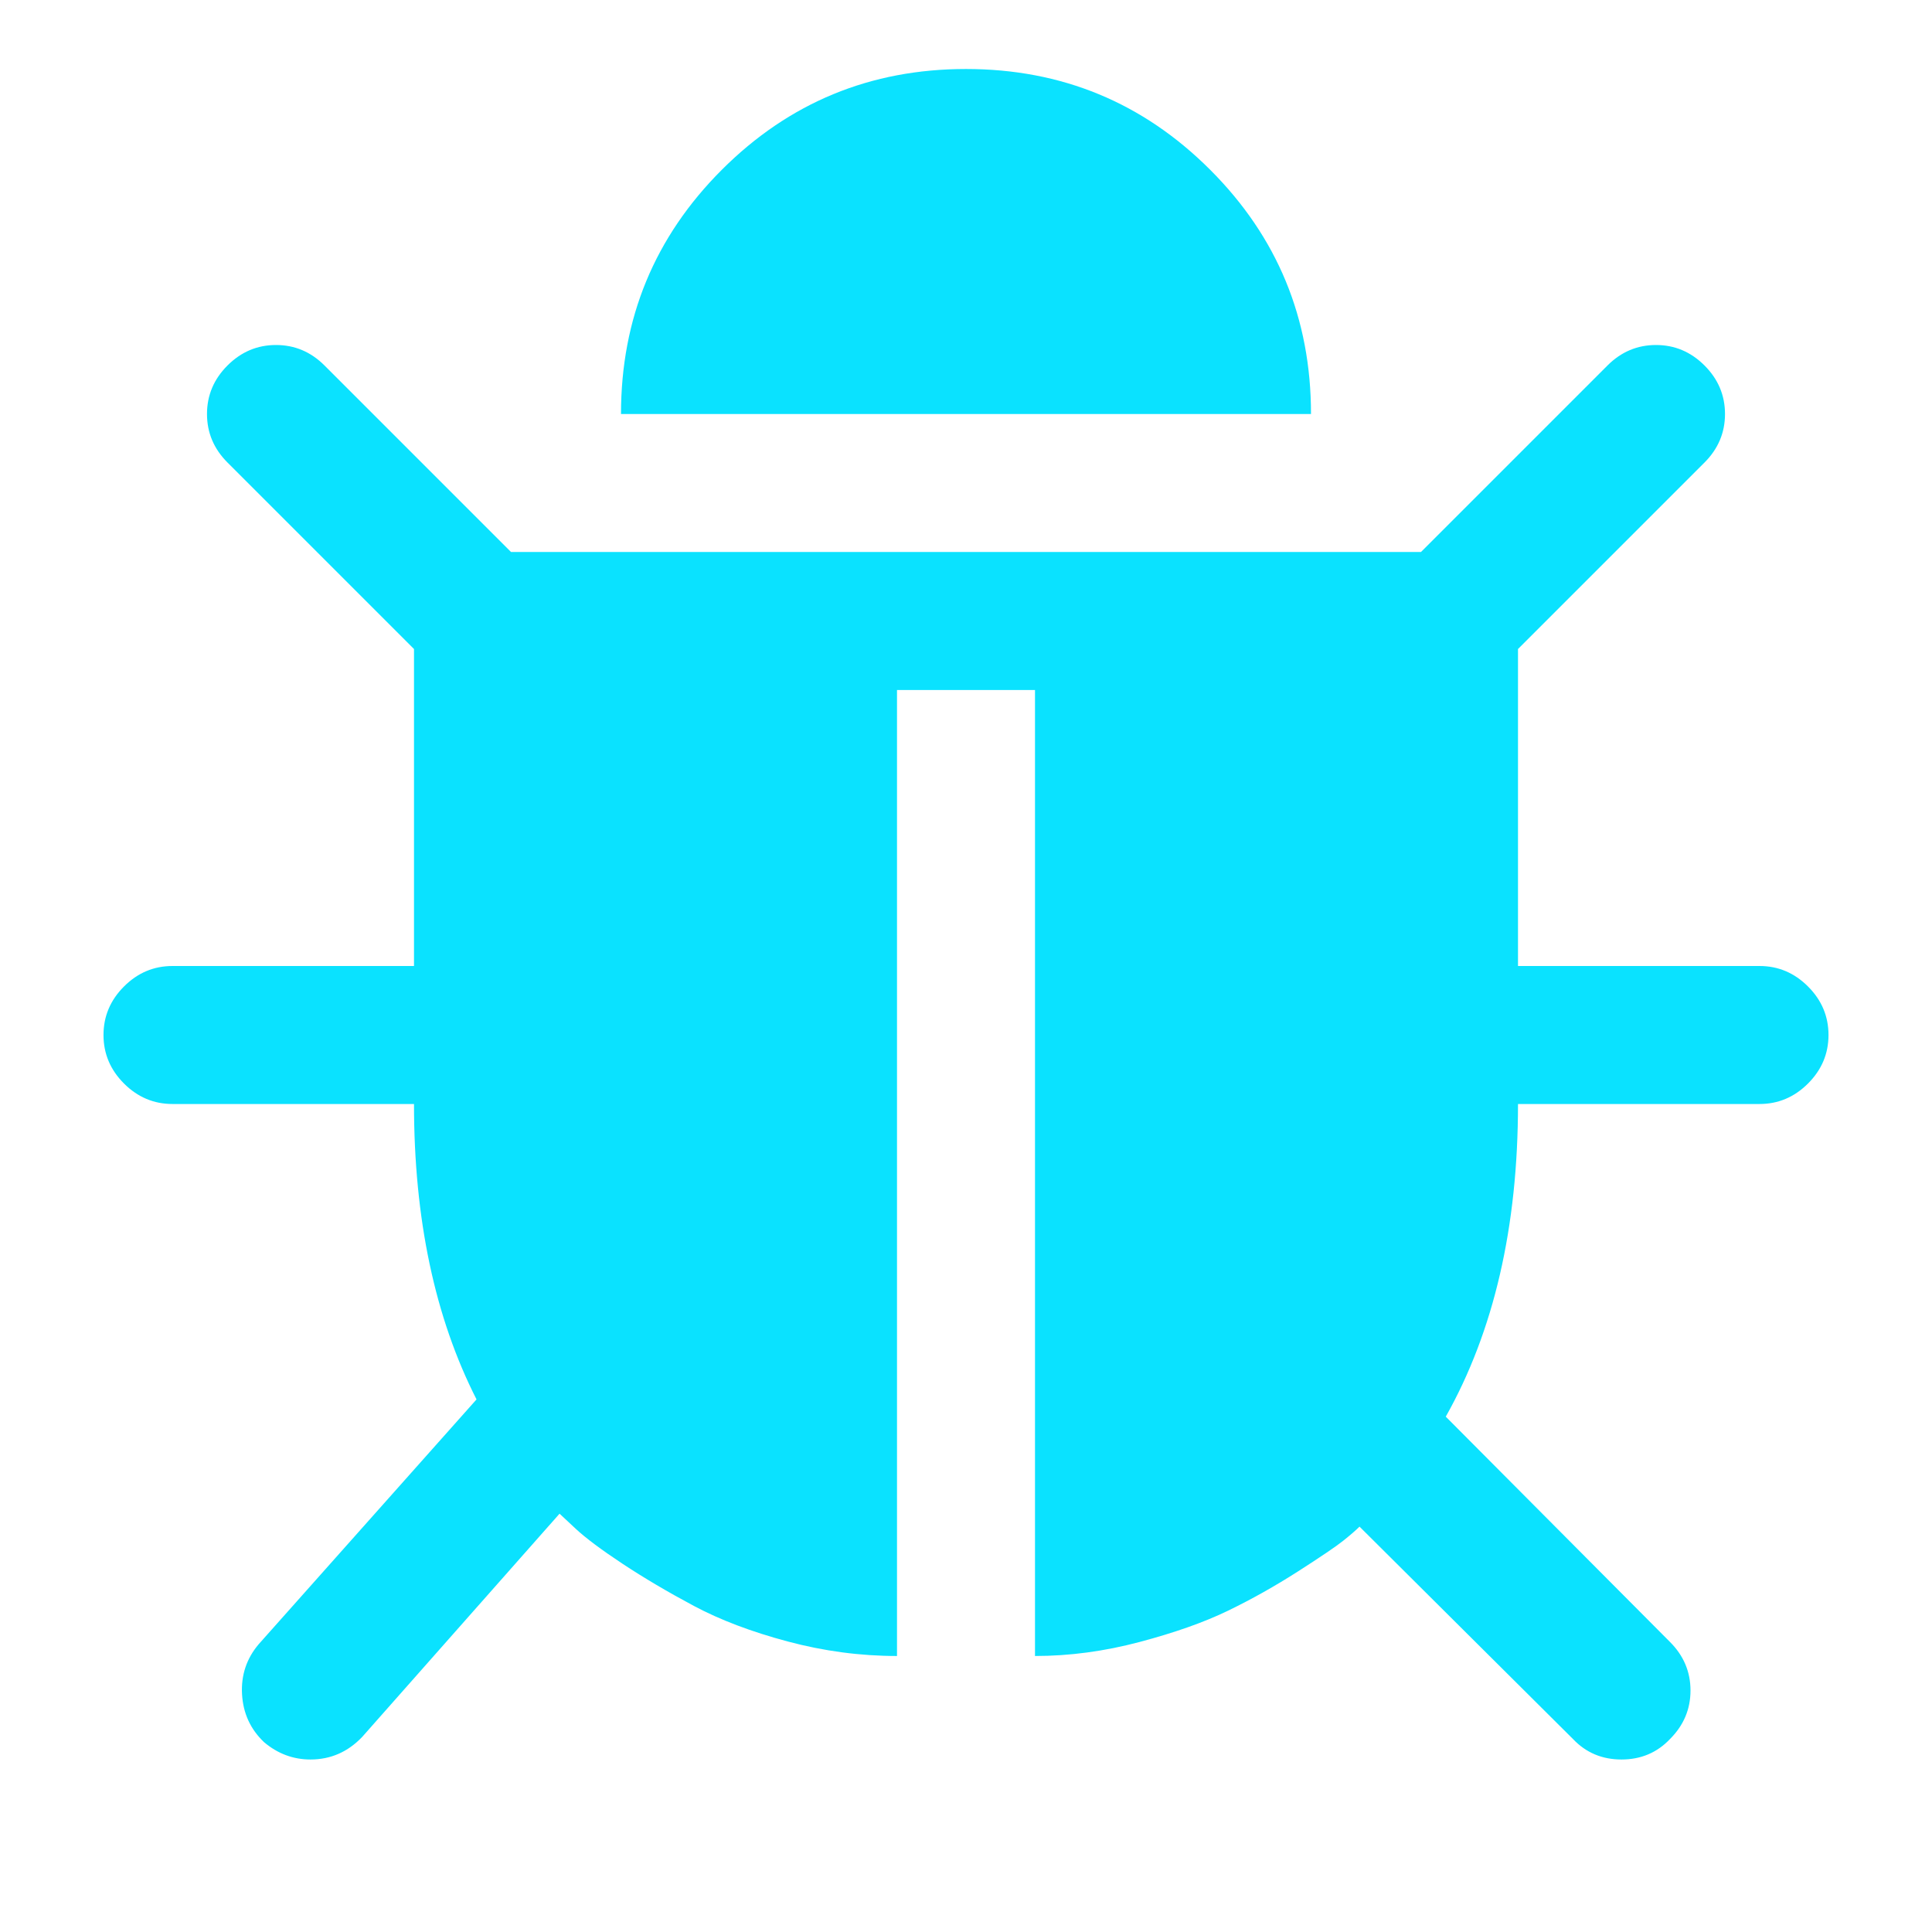
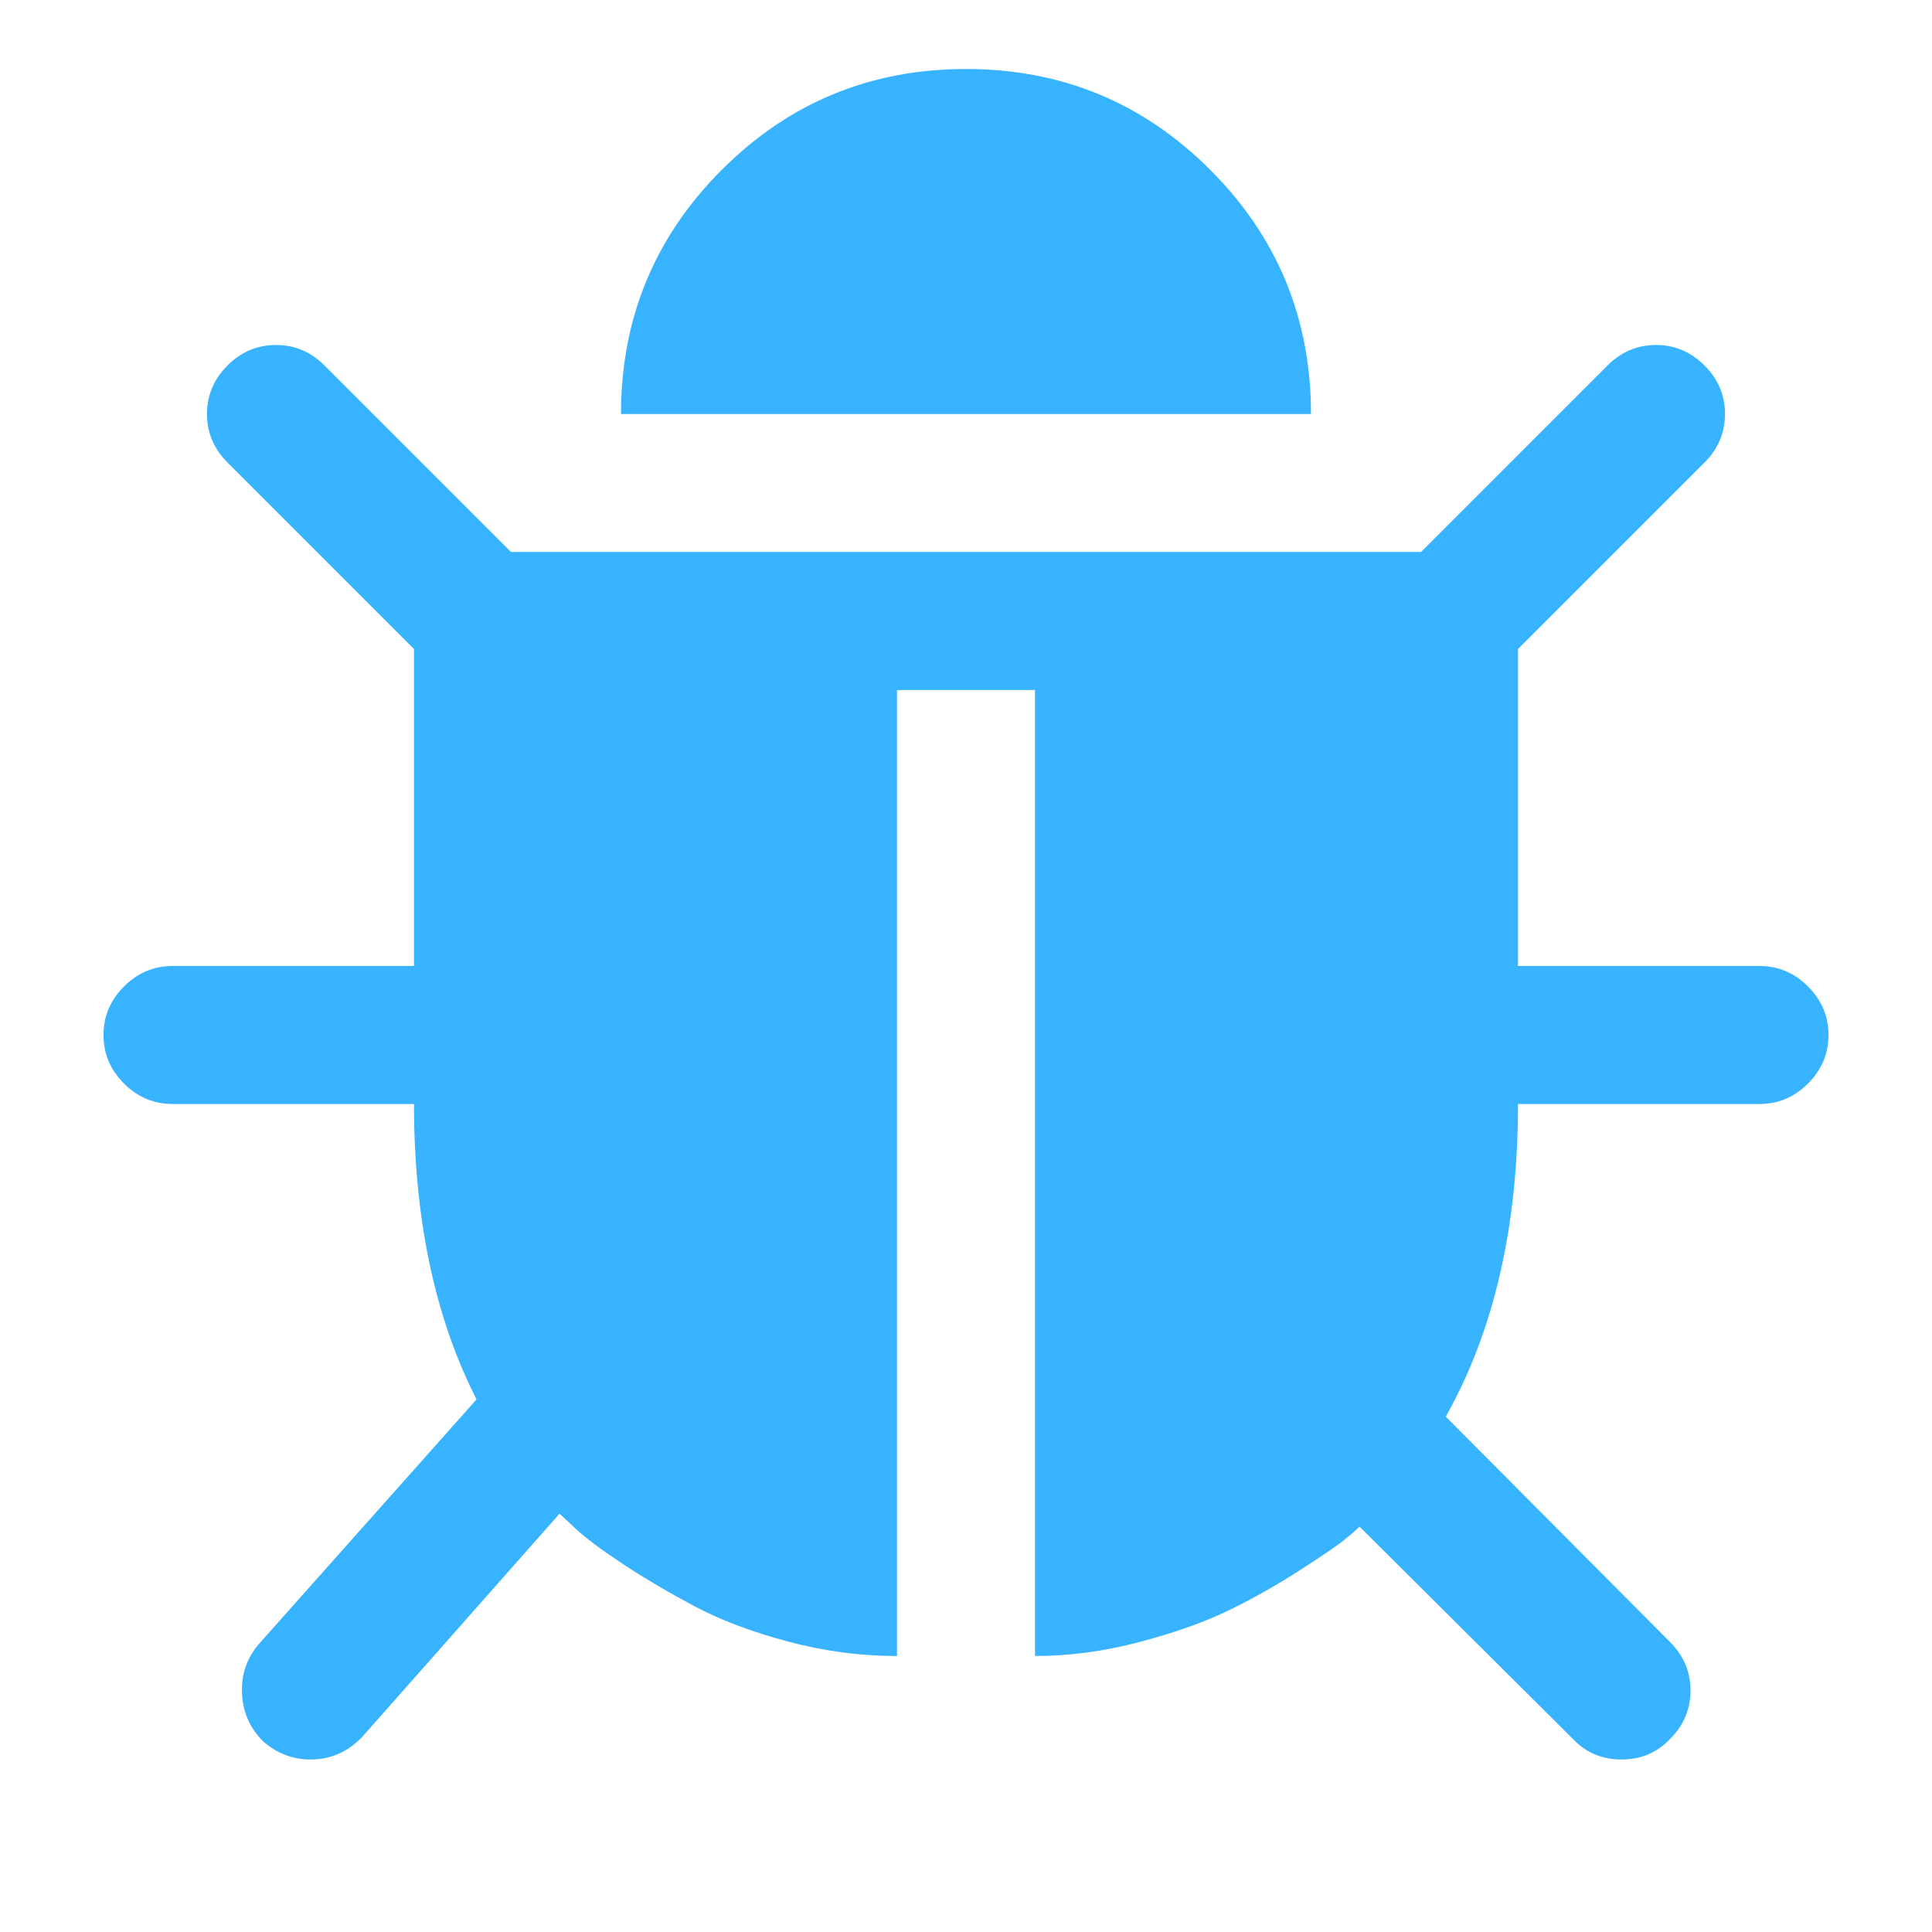
<svg xmlns="http://www.w3.org/2000/svg" width="1792" height="1792" viewBox="0 0 1792 1792">
-   <path d="M1696 960q0 26-19 45t-45 19h-224q0 171-67 290l208 209q19 19 19 45t-19 45q-18 19-45 19t-45-19l-198-197q-5 5-15 13t-42 28.5-65 36.5-82 29-97 13v-896h-128v896q-51 0-101.5-13.5t-87-33-66-39-43.5-32.5l-15-14-183 207q-20 21-48 21-24 0-43-16-19-18-20.5-44.5t15.5-46.5l202-227q-58-114-58-274h-224q-26 0-45-19t-19-45 19-45 45-19h224v-294l-173-173q-19-19-19-45t19-45 45-19 45 19l173 173h844l173-173q19-19 45-19t45 19 19 45-19 45l-173 173v294h224q26 0 45 19t19 45zm-480-576h-640q0-133 93.5-226.5t226.5-93.5 226.5 93.5 93.5 226.5z" fill="#0ae2ff" />
+   <path d="M1696 960q0 26-19 45t-45 19h-224q0 171-67 290l208 209q19 19 19 45t-19 45q-18 19-45 19t-45-19l-198-197q-5 5-15 13t-42 28.5-65 36.5-82 29-97 13v-896h-128v896q-51 0-101.5-13.5t-87-33-66-39-43.5-32.5l-15-14-183 207q-20 21-48 21-24 0-43-16-19-18-20.5-44.5t15.5-46.5l202-227q-58-114-58-274h-224q-26 0-45-19t-19-45 19-45 45-19h224v-294l-173-173q-19-19-19-45t19-45 45-19 45 19l173 173h844l173-173q19-19 45-19t45 19 19 45-19 45l-173 173v294h224q26 0 45 19t19 45zm-480-576h-640q0-133 93.5-226.5t226.5-93.5 226.5 93.5 93.5 226.5z" fill="#38b3ff" />
</svg>
